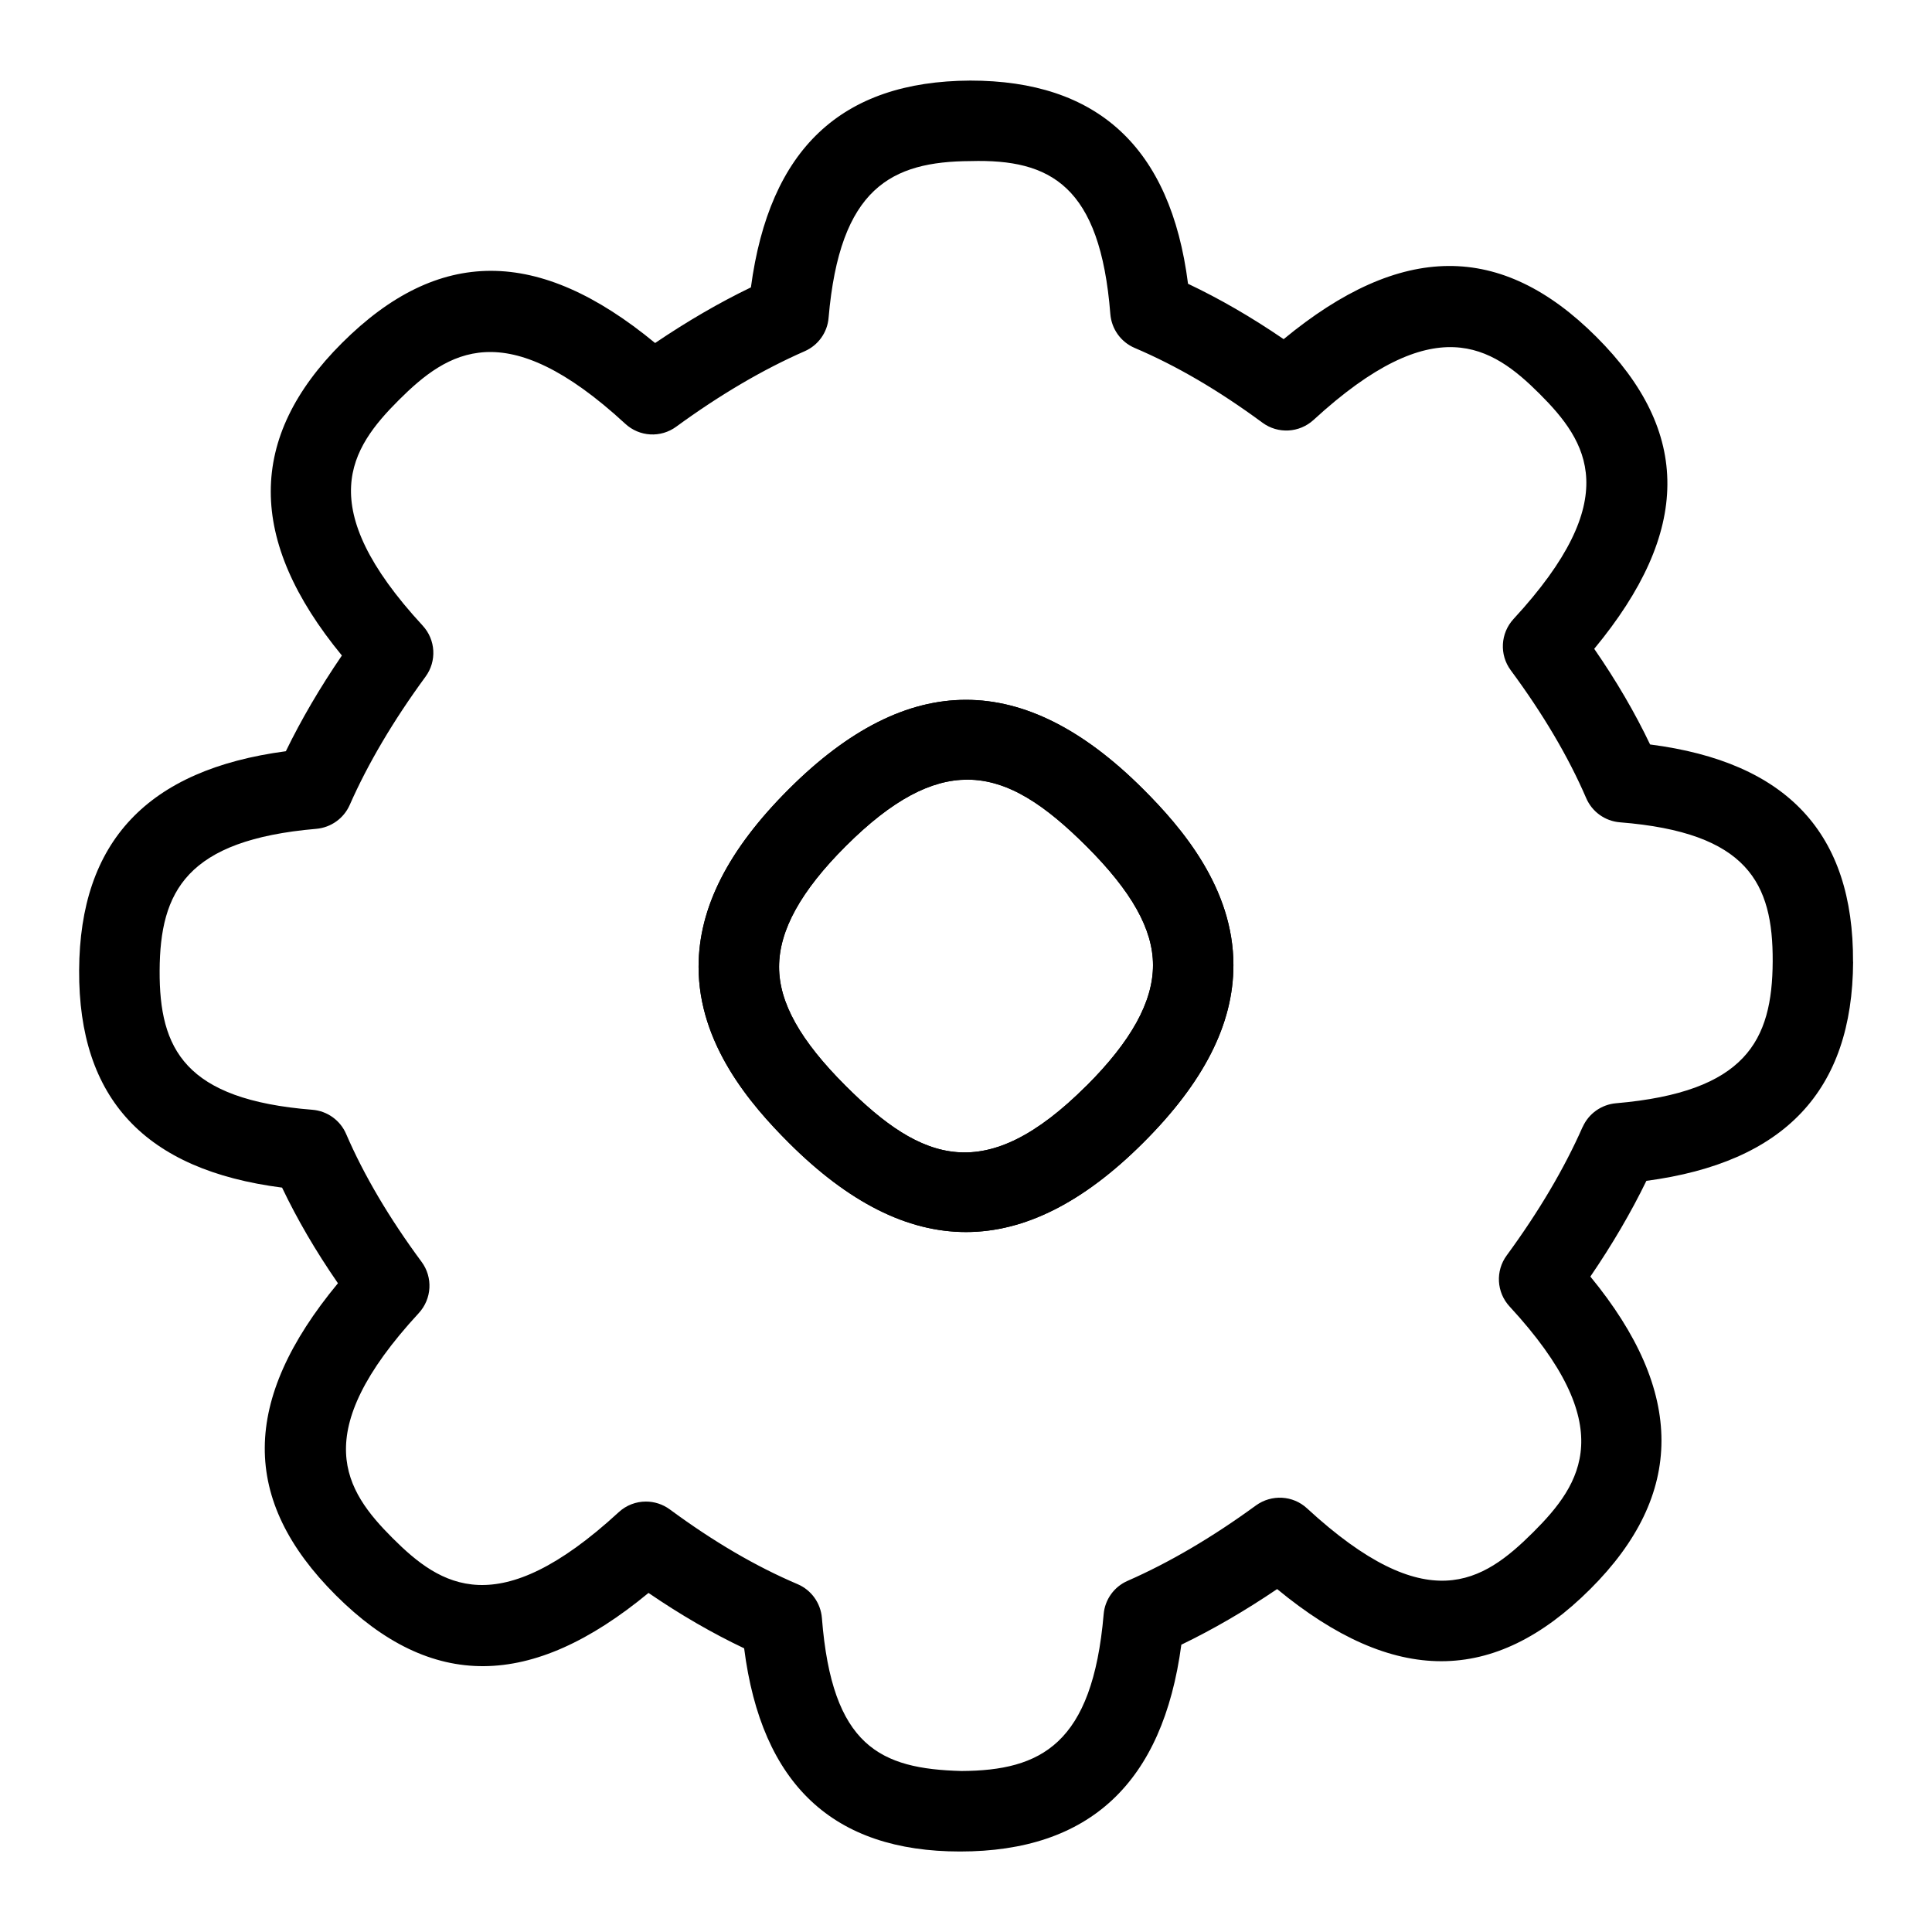
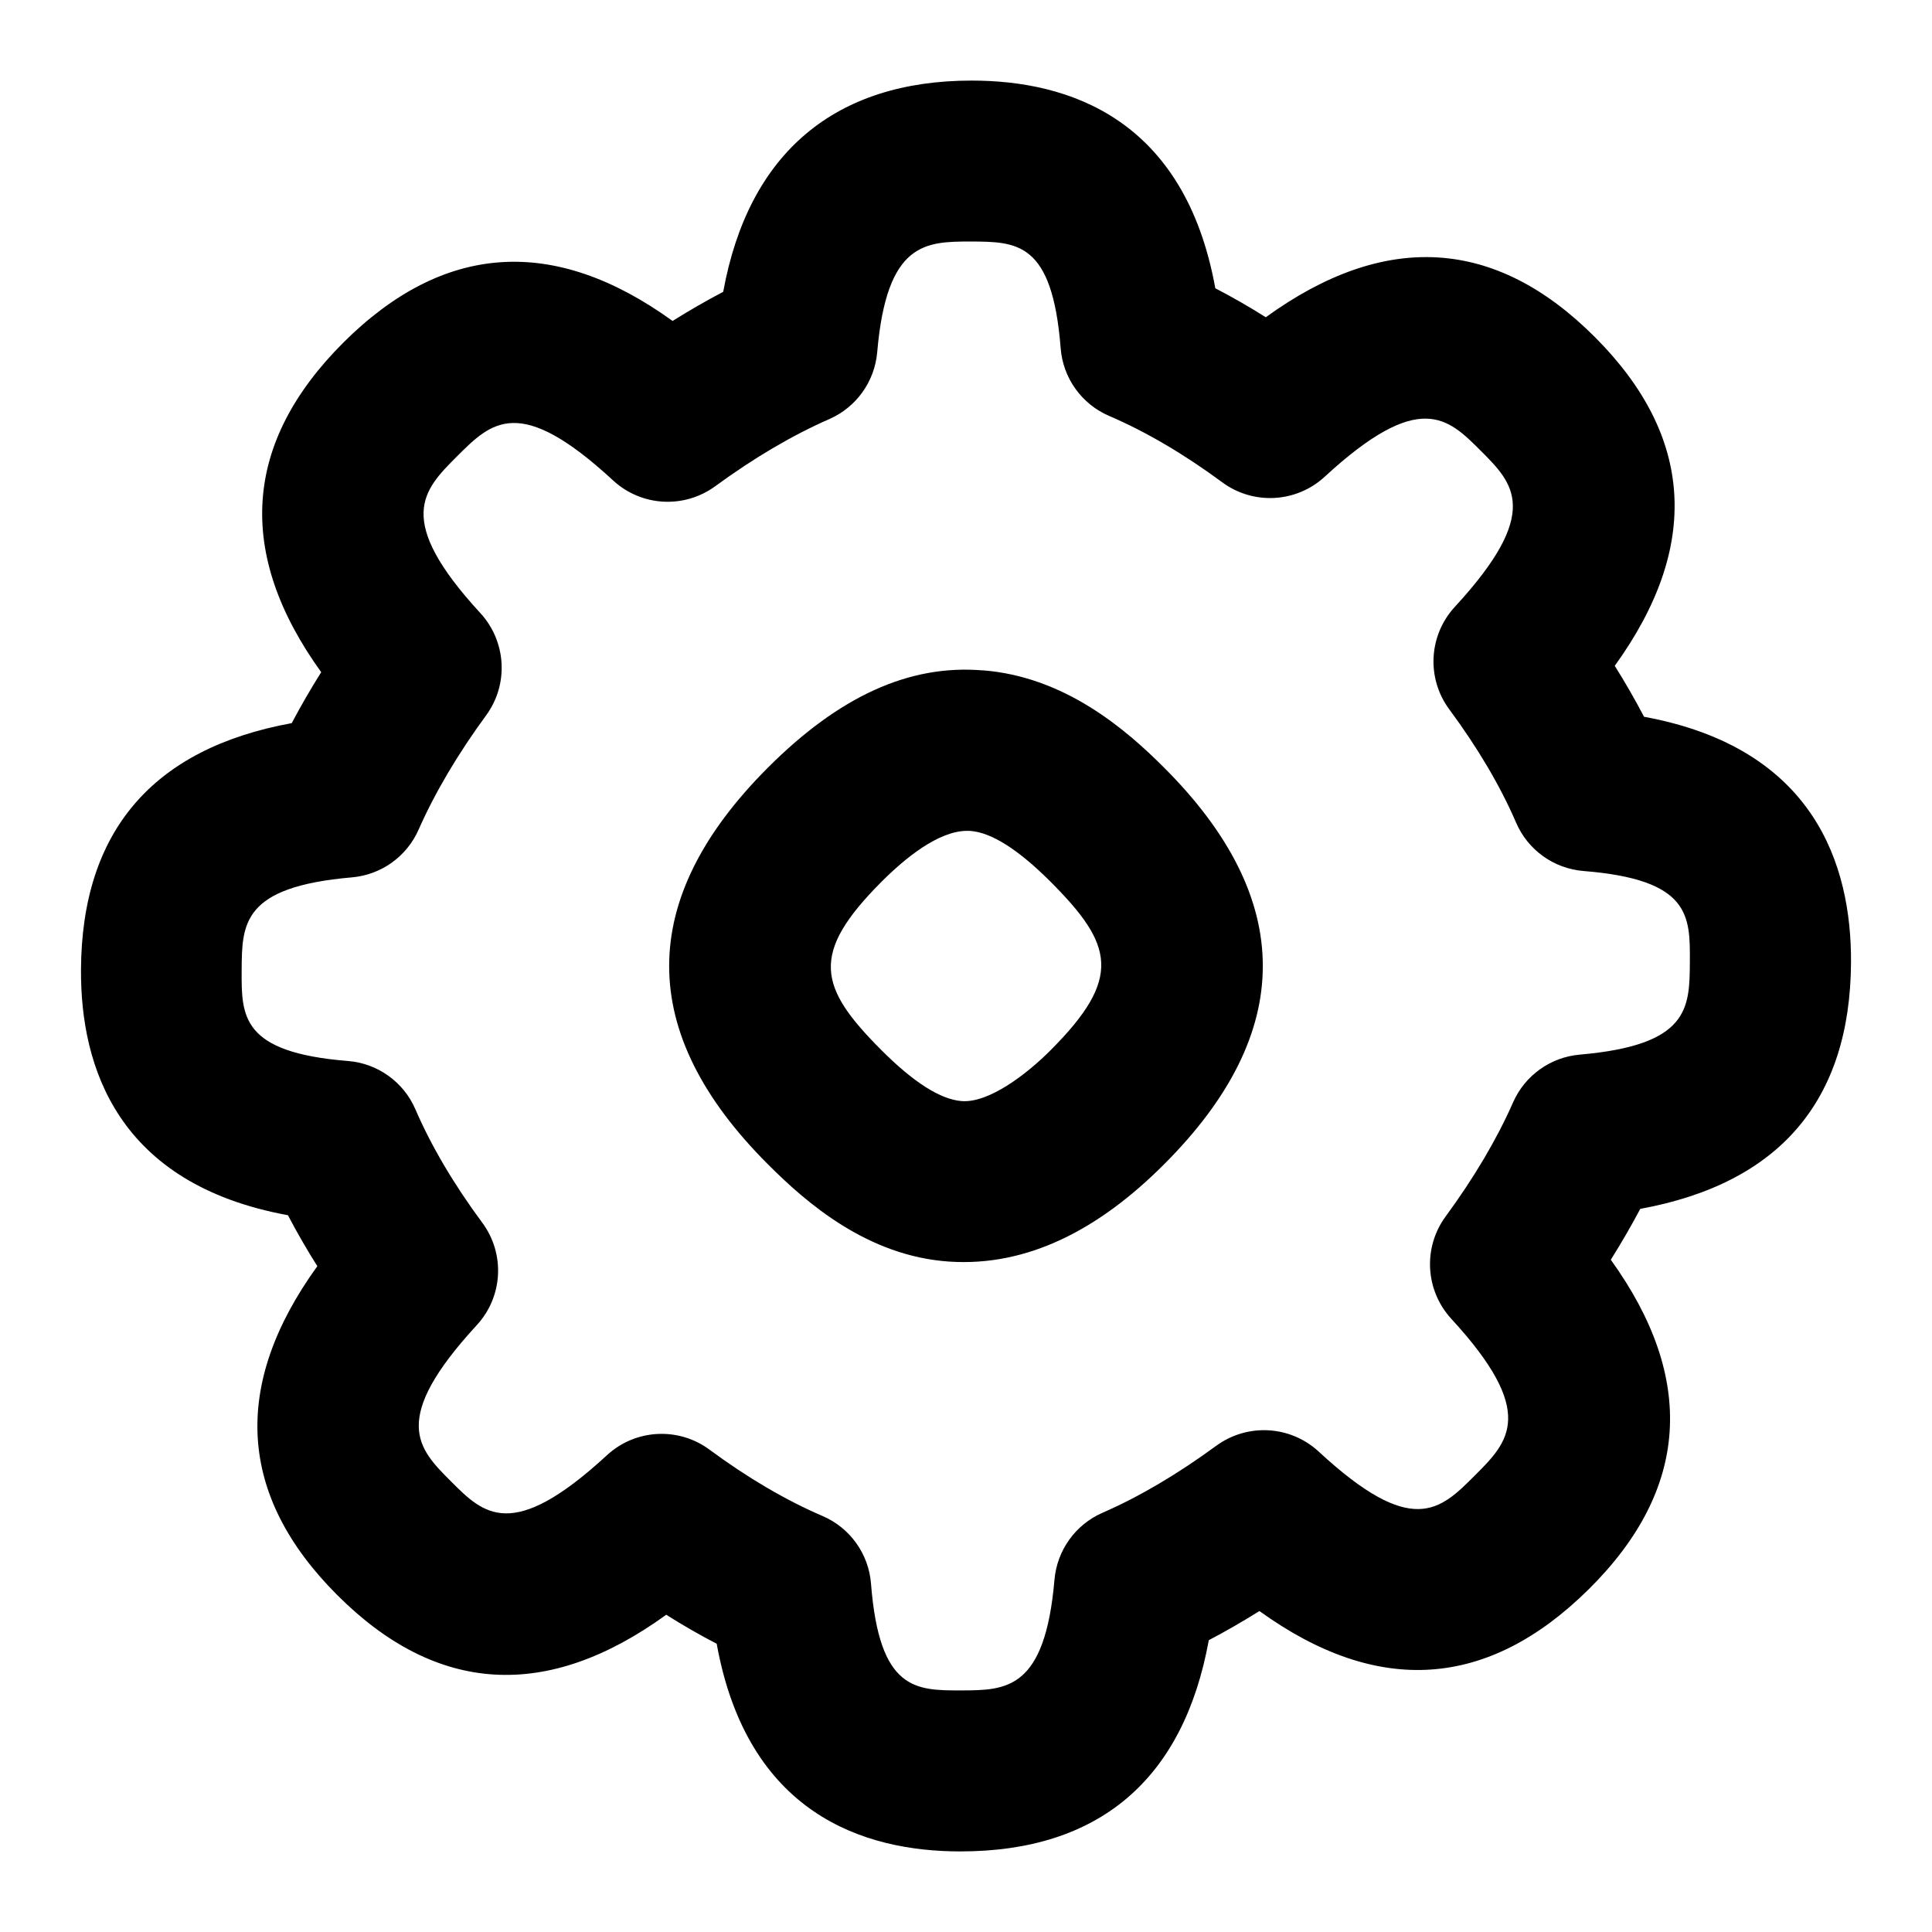
<svg xmlns="http://www.w3.org/2000/svg" id="Layer_1" data-name="Layer 1" viewBox="0 0 24 24">
-   <path d="M9.8,9.802c-.755,.753-1.122,1.476-1.122,2.208,0,.957,.64,1.706,1.122,2.187,.74,.739,1.47,1.108,2.2,1.108s1.46-.37,2.2-1.108c.755-.753,1.122-1.476,1.122-2.208,0-.957-.64-1.706-1.122-2.187-1.48-1.478-2.92-1.478-4.4,0Zm3.694,3.688c-1.251,1.248-2.042,.944-2.988,0-.565-.564-.828-1.034-.828-1.479,0-.454,.271-.944,.828-1.5,.583-.582,1.065-.826,1.511-.826,.511,0,.972,.322,1.478,.826,.565,.564,.828,1.034,.828,1.479,0,.454-.271,.944-.828,1.5Z" />
-   <g>
-     <path d="M9.8,9.802c-.755,.753-1.122,1.476-1.122,2.208,0,.957,.64,1.706,1.122,2.187,.74,.739,1.47,1.108,2.2,1.108s1.46-.37,2.2-1.108c.755-.753,1.122-1.476,1.122-2.208,0-.957-.64-1.706-1.122-2.187-1.48-1.478-2.92-1.478-4.4,0Zm3.694,3.688c-1.251,1.248-2.042,.944-2.988,0-.565-.564-.828-1.034-.828-1.479,0-.454,.271-.944,.828-1.5,.583-.582,1.065-.826,1.511-.826,.511,0,.972,.322,1.478,.826,.565,.564,.828,1.034,.828,1.479,0,.454-.271,.944-.828,1.5Z" />
-     <path d="M23.019,11.948c.008-1.595-.817-2.481-2.521-2.7-.188-.394-.417-.787-.694-1.188,1.205-1.456,1.21-2.694,.026-3.876-1.183-1.181-2.425-1.175-3.884,.029-.401-.274-.794-.501-1.188-.688-.217-1.706-1.134-2.524-2.705-2.524-1.602,.008-2.495,.849-2.725,2.569-.392,.189-.791,.421-1.19,.691-1.451-1.197-2.694-1.194-3.89,0-1.178,1.175-1.18,2.448-.001,3.882-.273,.4-.506,.798-.696,1.189-1.719,.229-2.56,1.122-2.568,2.721-.008,1.595,.817,2.481,2.521,2.7,.188,.394,.417,.787,.694,1.188-1.205,1.456-1.21,2.694-.026,3.876,1.184,1.182,2.425,1.176,3.884-.029,.401,.274,.794,.501,1.188,.688,.216,1.697,1.113,2.524,2.682,2.524,1.605,0,2.519-.849,2.749-2.569,.392-.189,.791-.421,1.19-.691,1.451,1.197,2.694,1.193,3.89,0,1.178-1.175,1.18-2.448,.001-3.882,.273-.4,.506-.798,.696-1.189,1.719-.229,2.56-1.122,2.568-2.721Zm-3.36,2.053c-.227,.515-.544,1.051-.942,1.594-.142,.193-.127,.459,.036,.635,1.373,1.487,.898,2.2,.295,2.802-.63,.628-1.321,1.078-2.812-.295-.175-.162-.44-.176-.634-.036-.541,.395-1.077,.71-1.595,.937-.167,.073-.282,.232-.297,.415-.139,1.615-.779,1.942-1.766,1.947-1.008-.027-1.609-.304-1.734-1.9-.015-.186-.131-.348-.302-.421-.521-.222-1.041-.526-1.588-.929-.089-.065-.193-.097-.296-.097-.122,0-.243,.044-.338,.132-1.503,1.383-2.211,.919-2.807,.324-.595-.594-1.06-1.299,.323-2.797,.163-.177,.178-.444,.035-.637-.4-.541-.716-1.075-.937-1.588-.073-.17-.234-.286-.419-.301-1.587-.126-1.903-.755-1.898-1.729,.005-.984,.333-1.622,1.946-1.761,.182-.016,.341-.129,.415-.296,.227-.515,.544-1.051,.942-1.594,.142-.193,.127-.459-.036-.635-1.373-1.487-.898-2.2-.295-2.802,.606-.604,1.321-1.08,2.812,.295,.176,.163,.441,.178,.634,.036,.541-.395,1.077-.71,1.595-.937,.167-.073,.282-.232,.297-.415,.139-1.615,.779-1.942,1.766-1.947,.99-.027,1.608,.304,1.734,1.9,.015,.186,.131,.348,.302,.421,.521,.222,1.041,.526,1.588,.929,.193,.142,.458,.127,.635-.035,1.504-1.382,2.212-.918,2.807-.324,.595,.594,1.06,1.299-.323,2.797-.163,.177-.178,.444-.035,.637,.4,.541,.716,1.075,.937,1.588,.073,.17,.234,.286,.419,.301,1.587,.126,1.903,.755,1.898,1.729-.005,.984-.333,1.622-1.946,1.761-.182,.016-.341,.129-.415,.296Z" />
-   </g>
+   <path d="M12.208,8.328c-.916-.077-1.788,.326-2.67,1.209-1.634,1.635-1.634,3.292,0,4.925,.481,.482,1.239,1.142,2.254,1.21,.966,.064,1.854-.392,2.67-1.21,1.634-1.634,1.633-3.292,0-4.925-.481-.482-1.239-1.132-2.254-1.21Zm.84,4.721s0,0,0,0c-.302,.302-.767,.655-1.102,.629-.262-.02-.596-.232-.993-.629-.787-.787-.897-1.2,0-2.098,.291-.291,.706-.63,1.061-.63,.014,0,.028,0,.041,.001,.262,.02,.596,.232,.993,.629,.787,.787,.897,1.2,0,2.098Z" />
+   <path d="M22.994,11.954c.006-1.206-.452-2.662-2.571-3.05-.11-.21-.231-.421-.364-.633,1.068-1.479,.986-2.851-.248-4.085-1.235-1.236-2.607-1.317-4.087-.245-.209-.132-.418-.252-.627-.36-.382-2.112-1.824-2.58-3.027-2.58-1.69,0-2.771,.891-3.086,2.624-.208,.109-.418,.23-.629,.362-1.473-1.064-2.846-.973-4.093,.272-1.243,1.244-1.333,2.618-.272,4.091-.133,.212-.255,.423-.366,.633-1.729,.316-2.609,1.345-2.618,3.063-.006,1.206,.452,2.662,2.571,3.05,.11,.21,.231,.421,.365,.633-1.069,1.479-.987,2.851,.247,4.085,1.235,1.236,2.608,1.317,4.087,.245,.209,.132,.418,.252,.627,.36,.382,2.112,1.824,2.58,3.027,2.58,1.721,0,2.771-.891,3.086-2.624,.208-.109,.418-.23,.629-.362,1.471,1.061,2.84,.968,4.092-.272s1.334-2.618,.273-4.092c.133-.212,.255-.423,.366-.632,1.729-.316,2.609-1.345,2.618-3.063Zm-3.369,1.147c-.364,.031-.682,.259-.829,.593-.201,.456-.483,.934-.839,1.419-.282,.385-.252,.917,.071,1.269,1.073,1.166,.713,1.527,.295,1.945-.435,.436-.78,.78-1.943-.296-.352-.324-.883-.354-1.27-.072-.483,.354-.959,.635-1.416,.834-.335,.147-.563,.465-.595,.831-.118,1.37-.6,1.373-1.157,1.375-.565,0-1.018,.006-1.122-1.326-.029-.371-.261-.695-.603-.841-.454-.195-.927-.472-1.405-.825-.177-.131-.386-.195-.594-.195-.244,0-.487,.089-.678,.265-1.179,1.087-1.532,.732-1.939,.324-.409-.409-.762-.763,.322-1.94,.325-.353,.354-.886,.068-1.272-.356-.481-.635-.955-.83-1.407-.146-.341-.47-.573-.839-.602-1.325-.106-1.323-.555-1.32-1.123,.003-.581,.005-1.04,1.369-1.158,.364-.031,.682-.259,.829-.593,.202-.457,.484-.935,.839-1.42,.282-.385,.252-.917-.071-1.269-1.073-1.165-.712-1.526-.295-1.944,.435-.435,.78-.779,1.943,.295,.352,.325,.883,.354,1.269,.072,.484-.354,.96-.634,1.417-.834,.335-.147,.563-.465,.595-.831,.118-1.37,.6-1.373,1.157-1.375,.573,.004,1.018-.006,1.122,1.326,.029,.371,.261,.695,.603,.841,.454,.195,.927,.472,1.405,.825,.385,.284,.919,.255,1.271-.069,1.179-1.087,1.531-.732,1.939-.324,.409,.409,.763,.763-.322,1.94-.325,.353-.354,.887-.069,1.272,.356,.481,.635,.955,.83,1.407,.146,.341,.47,.573,.839,.602,1.325,.106,1.323,.555,1.32,1.123-.003,.581-.005,1.04-1.369,1.158Z" />
</svg>
